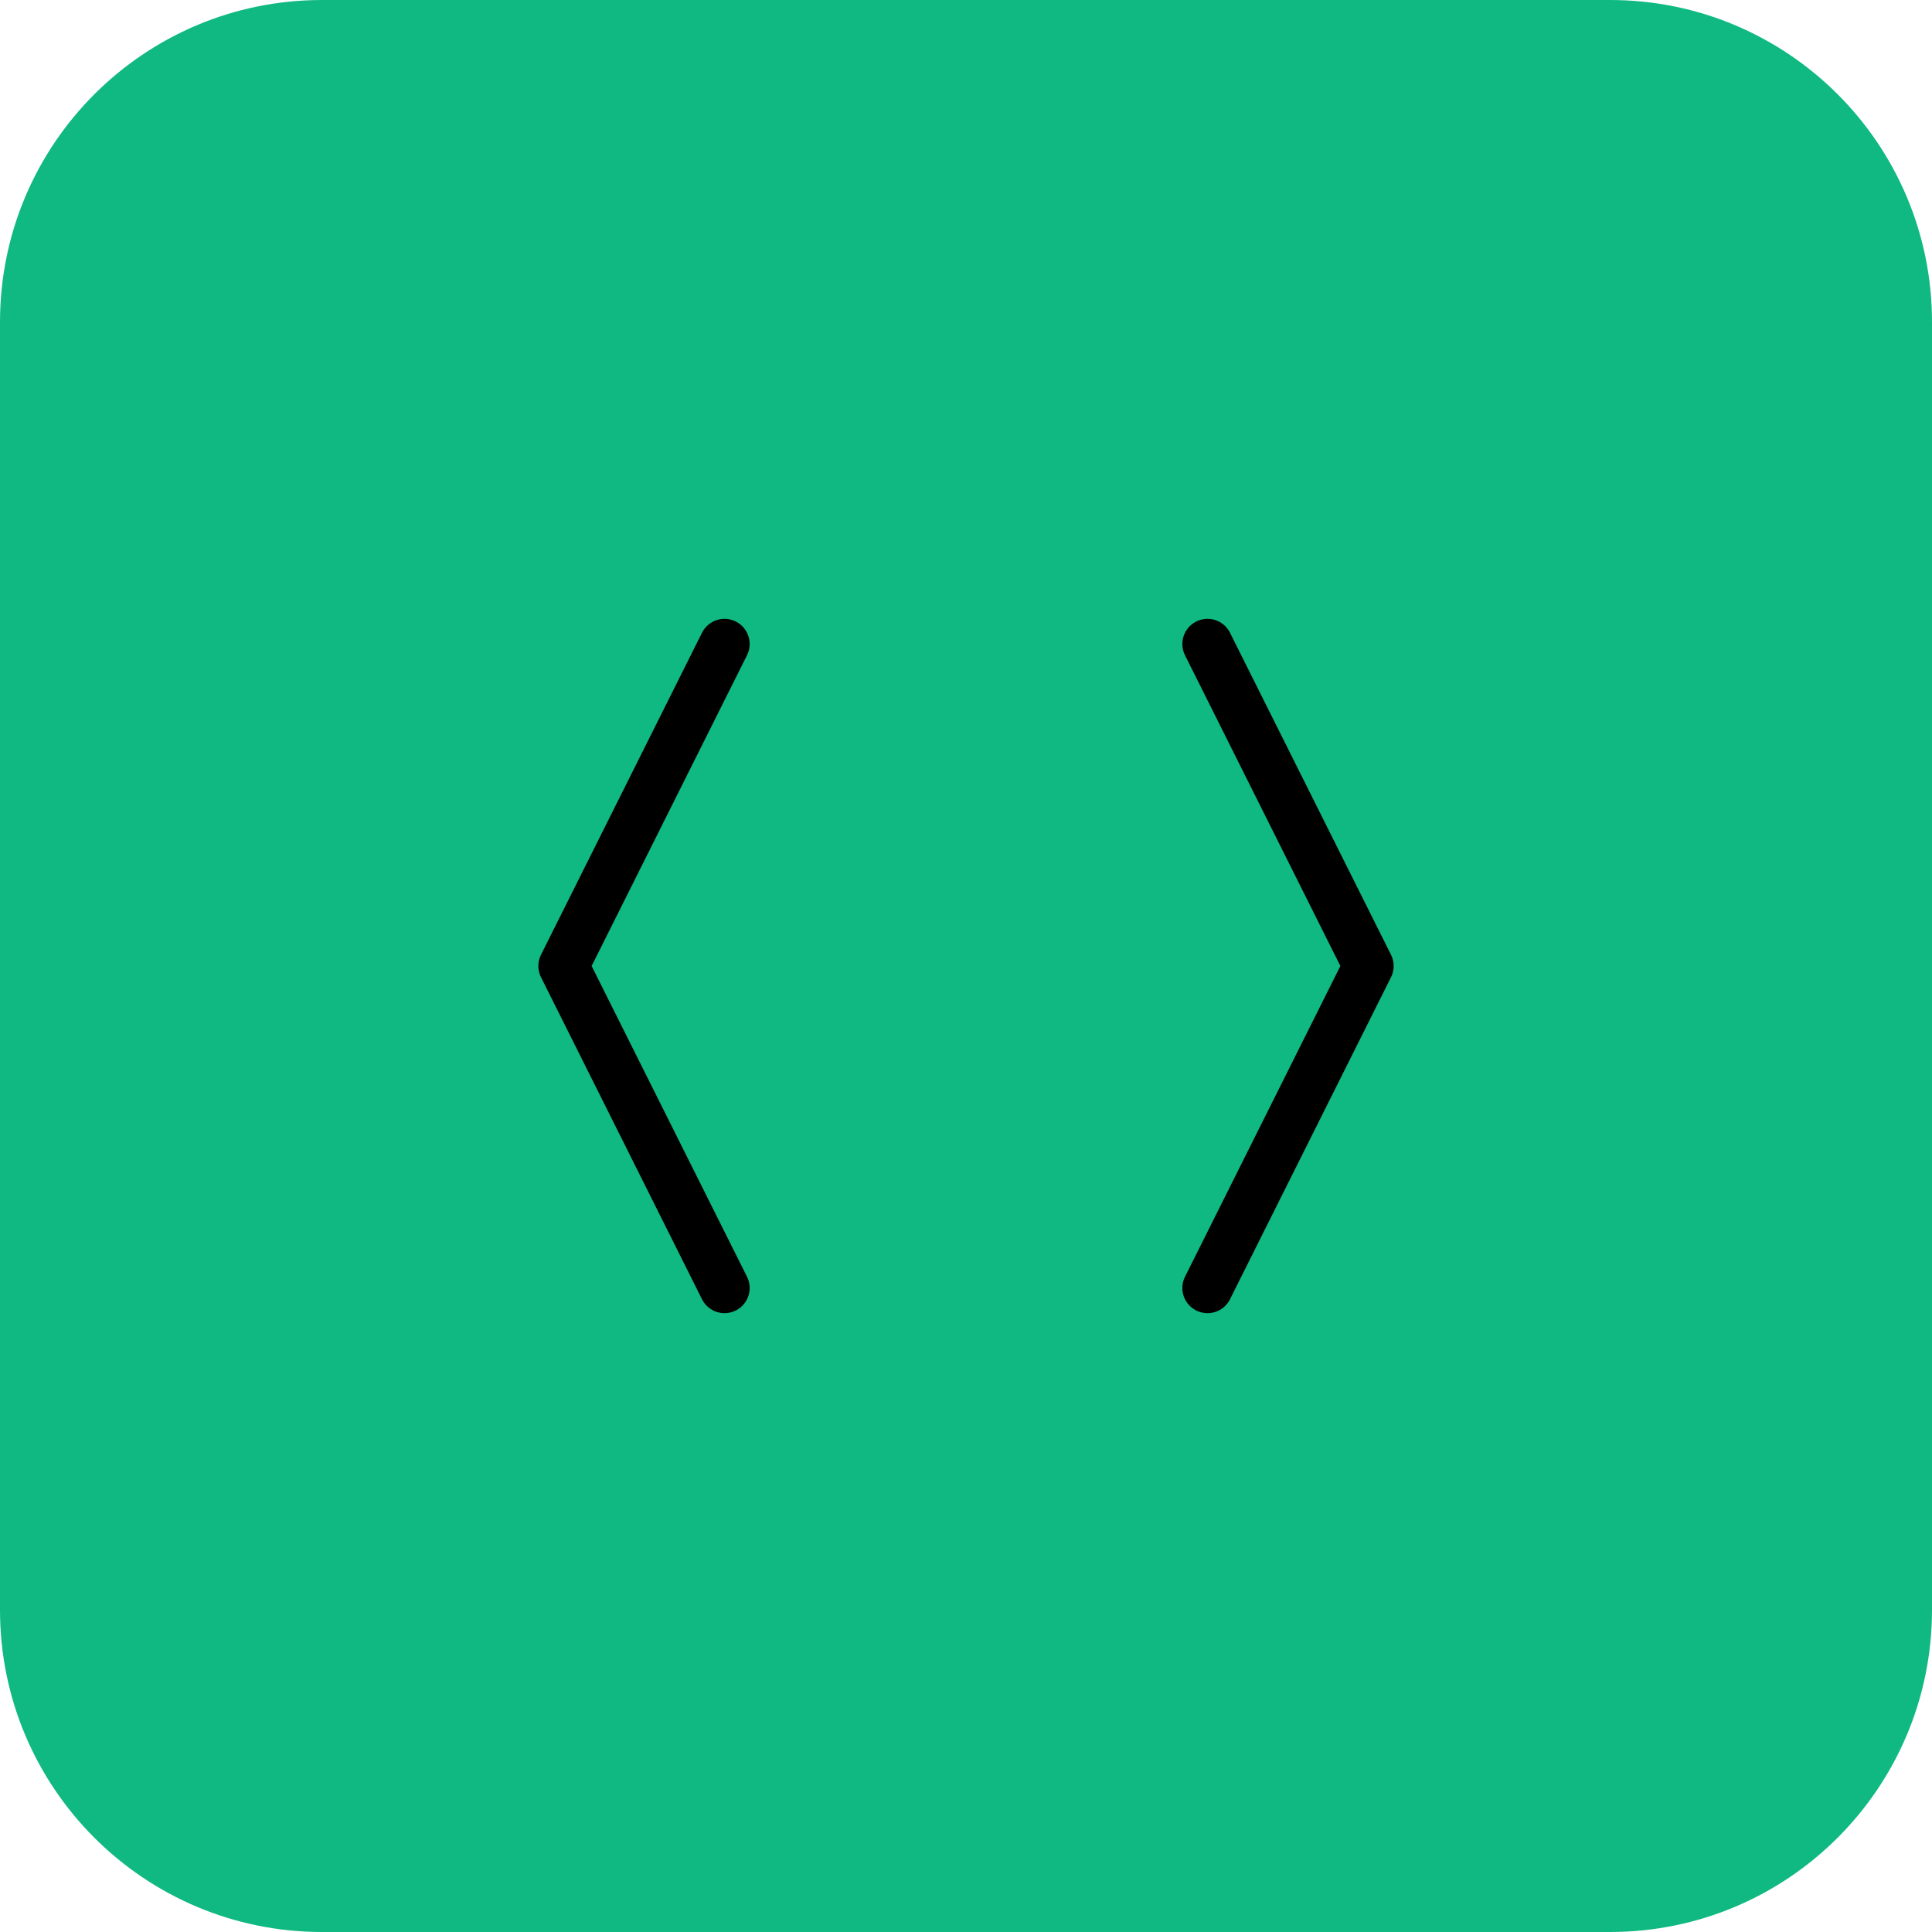
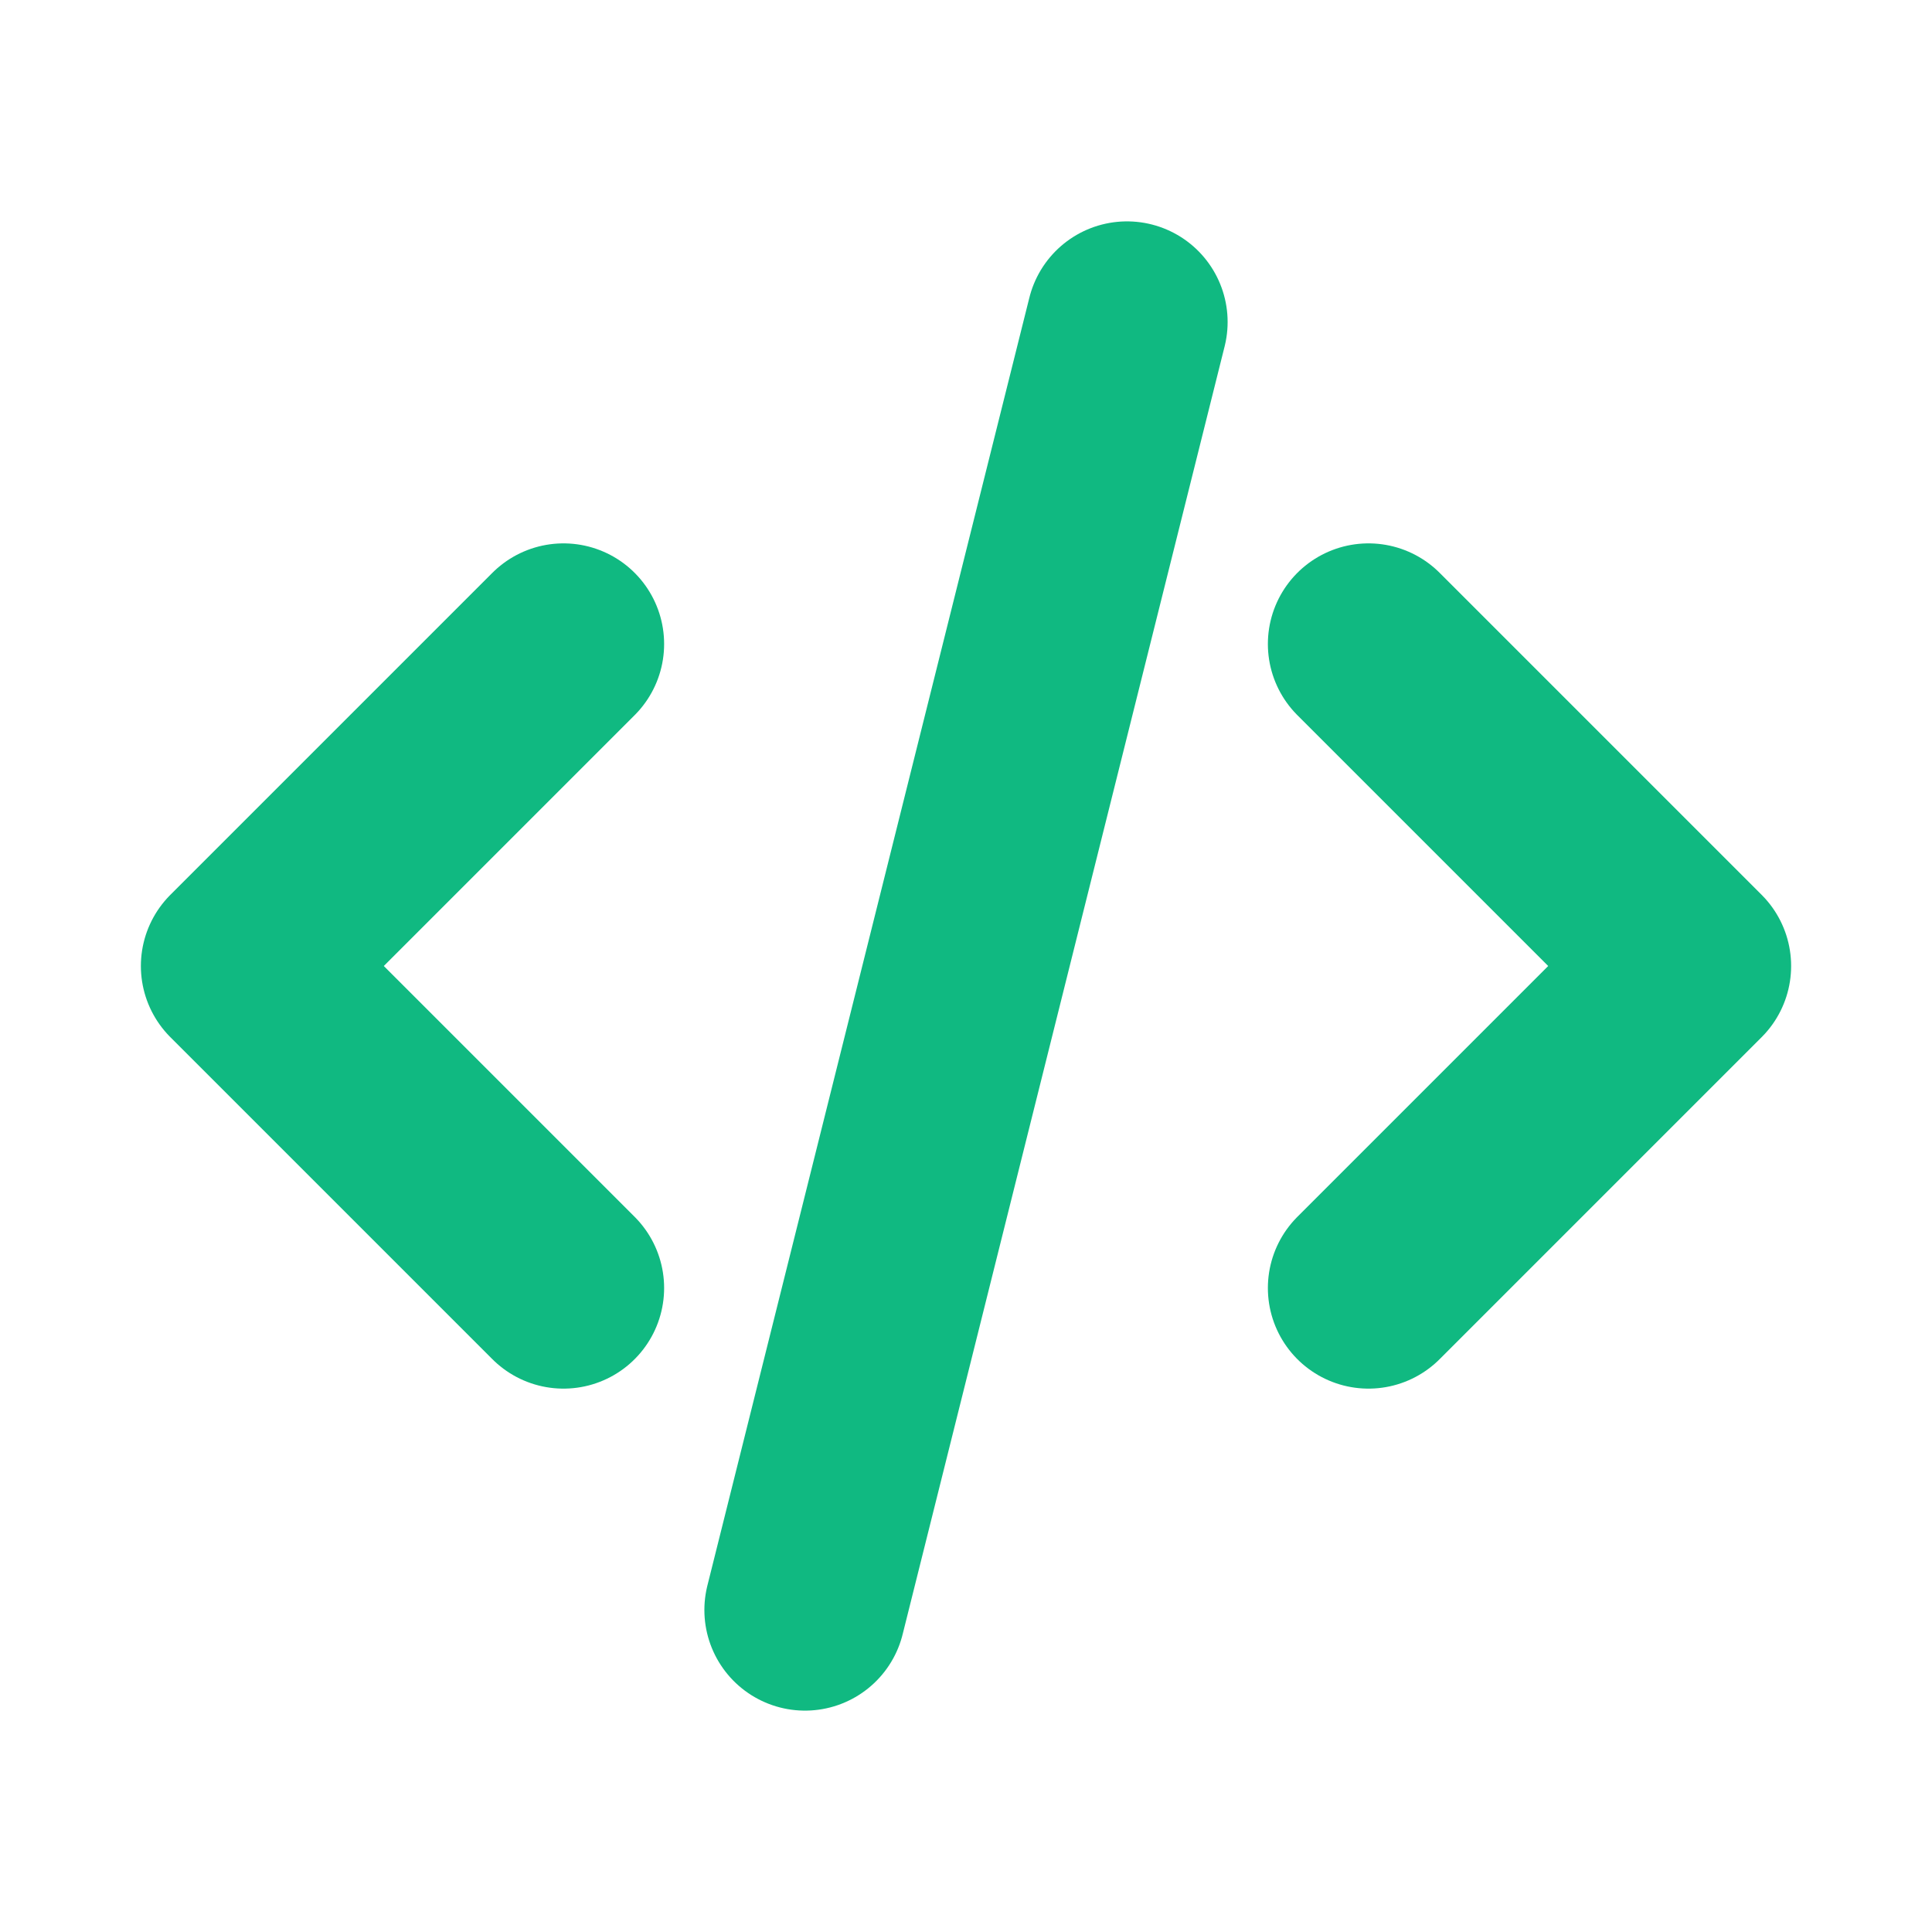
- <svg xmlns="http://www.w3.org/2000/svg" viewBox="0 0 192 192" fill="none">
-   <rect width="192" height="192" rx="32" fill="#10b981" />
-   <g transform="translate(48, 48)">
-     <path d="M 24 16 L 8 48 L 24 80" stroke="#000000" stroke-width="5" stroke-linecap="round" stroke-linejoin="round" />
-     <path d="M 72 16 L 88 48 L 72 80" stroke="#000000" stroke-width="5" stroke-linecap="round" stroke-linejoin="round" />
-   </g>
+ <svg xmlns="http://www.w3.org/2000/svg" width="64" height="64" viewBox="0 0 24 24" fill="none" stroke="#10b981" stroke-width="2.5" stroke-linecap="round" stroke-linejoin="round">
+   <polyline points="7 8 3 12 7 16" />
+   <polyline points="17 8 21 12 17 16" />
+   <line x1="14" y1="4" x2="10" y2="20" />
</svg>
